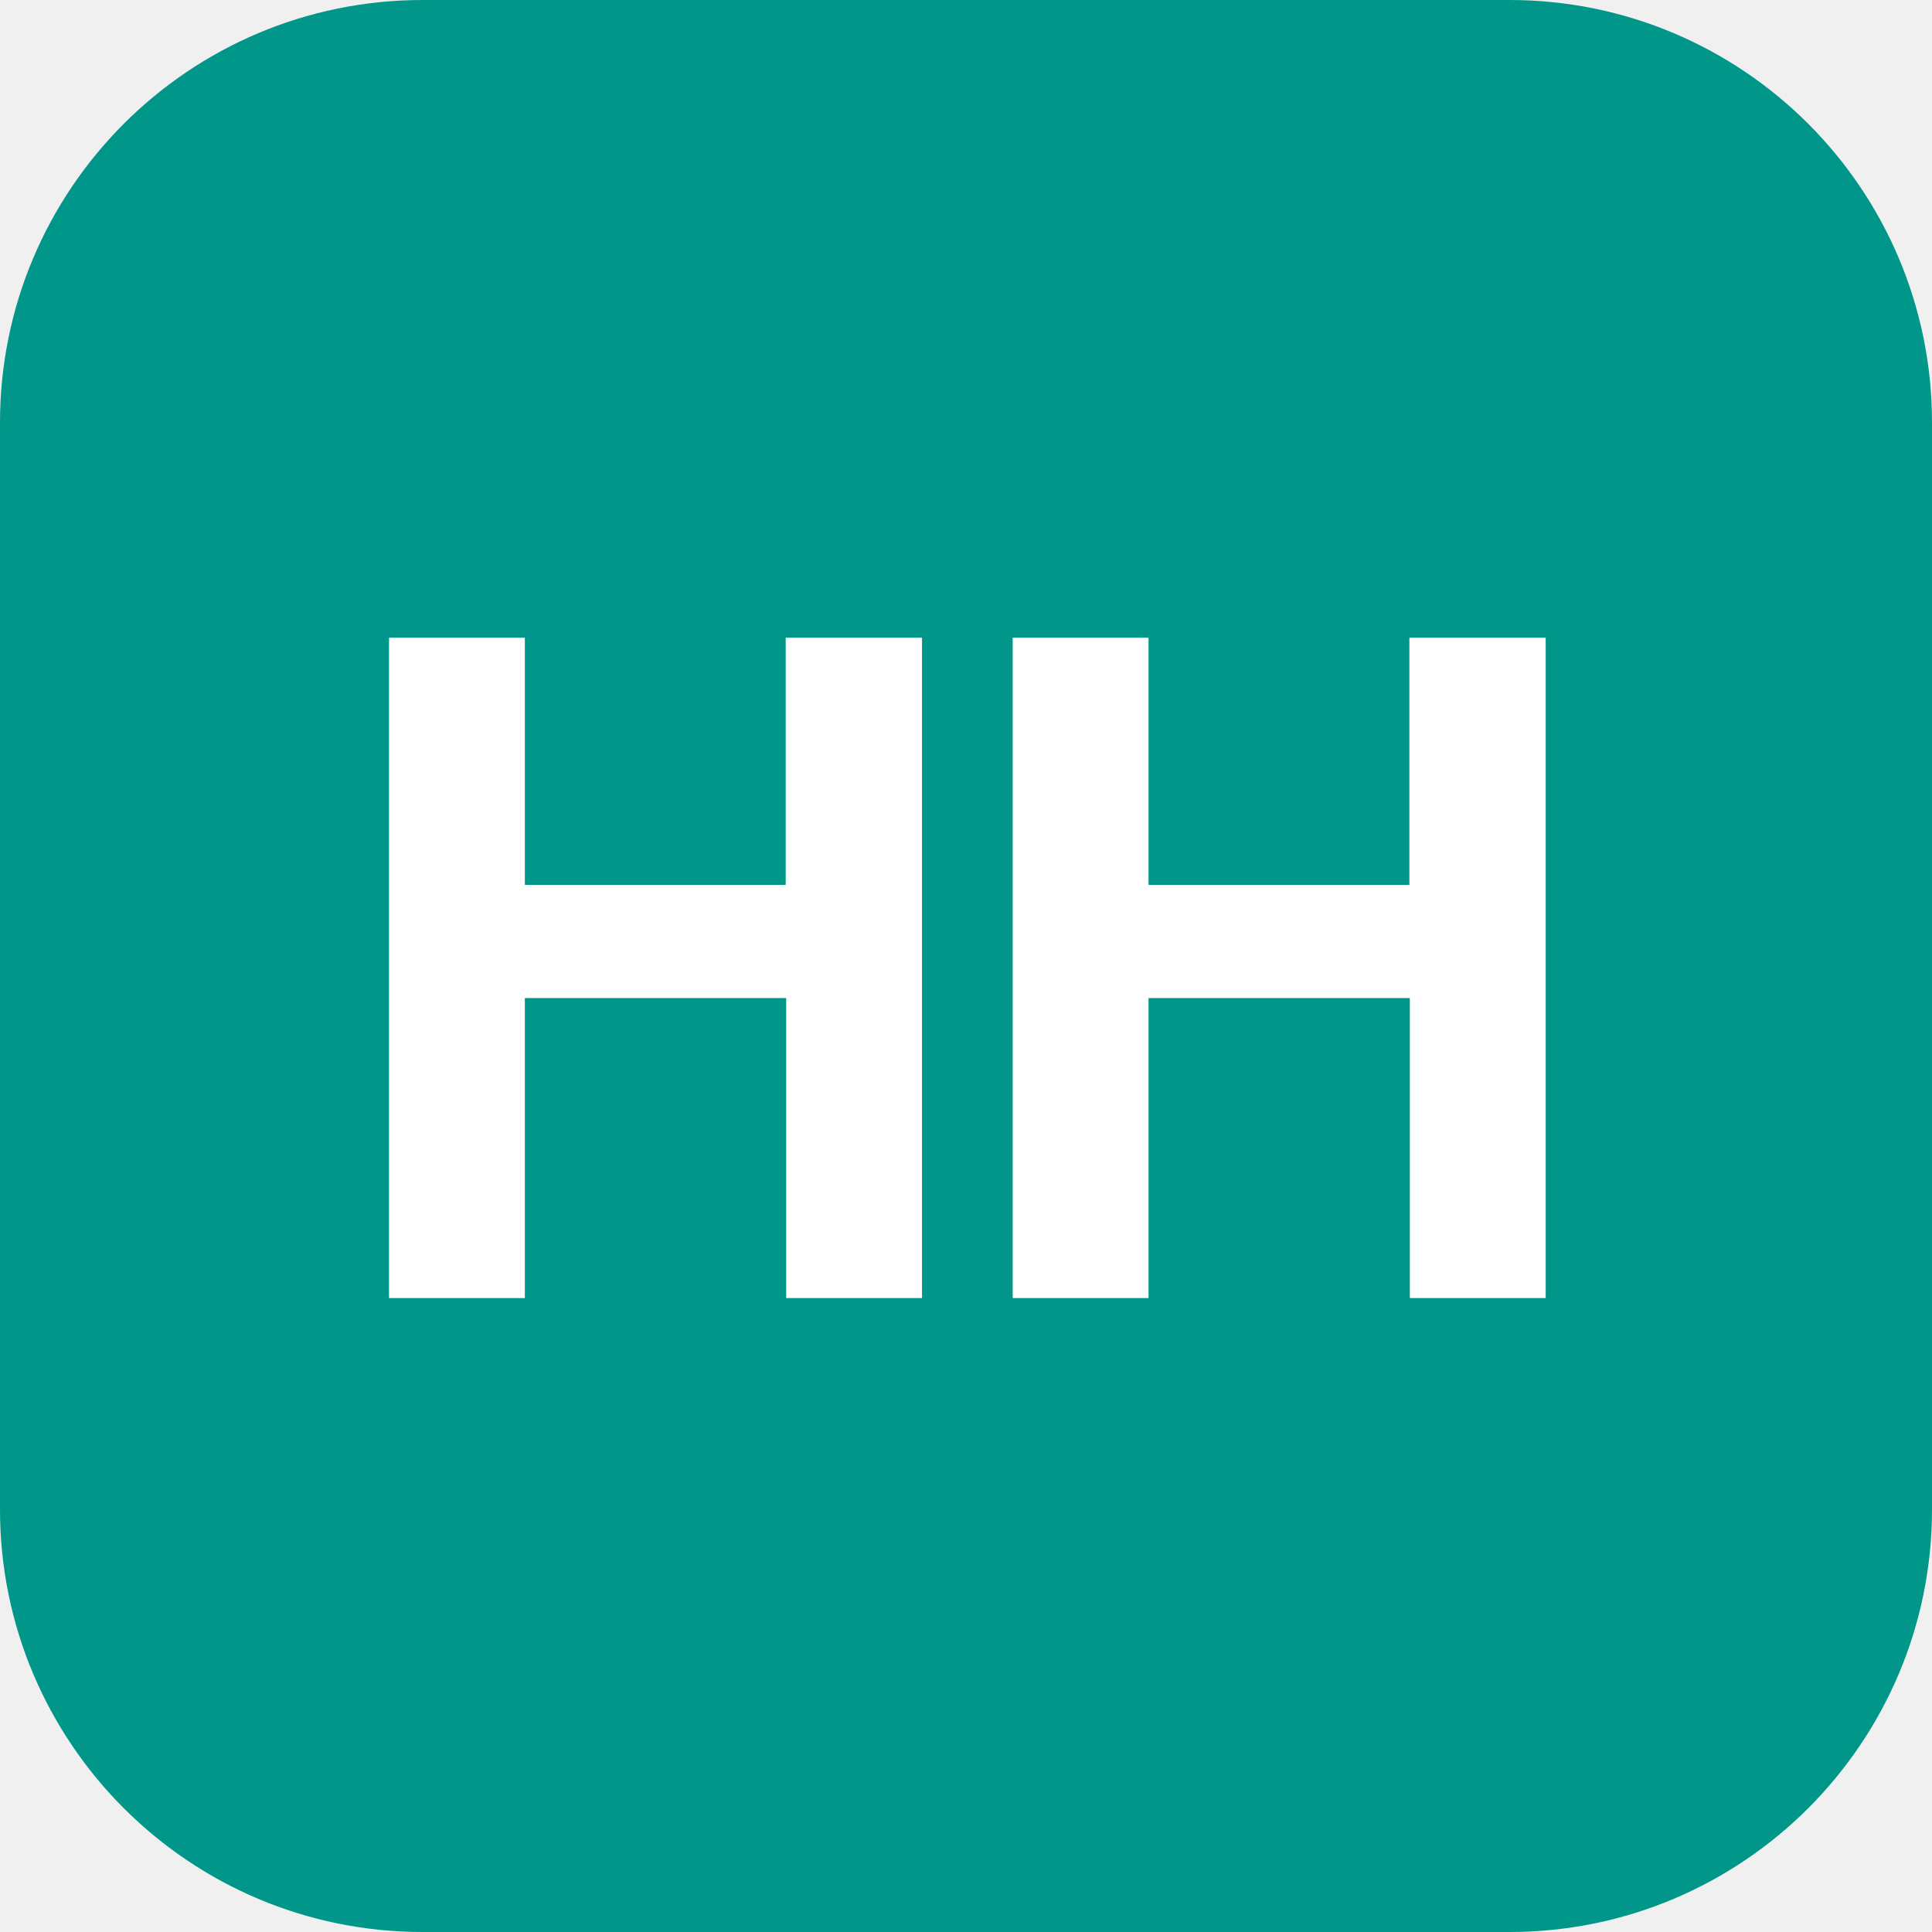
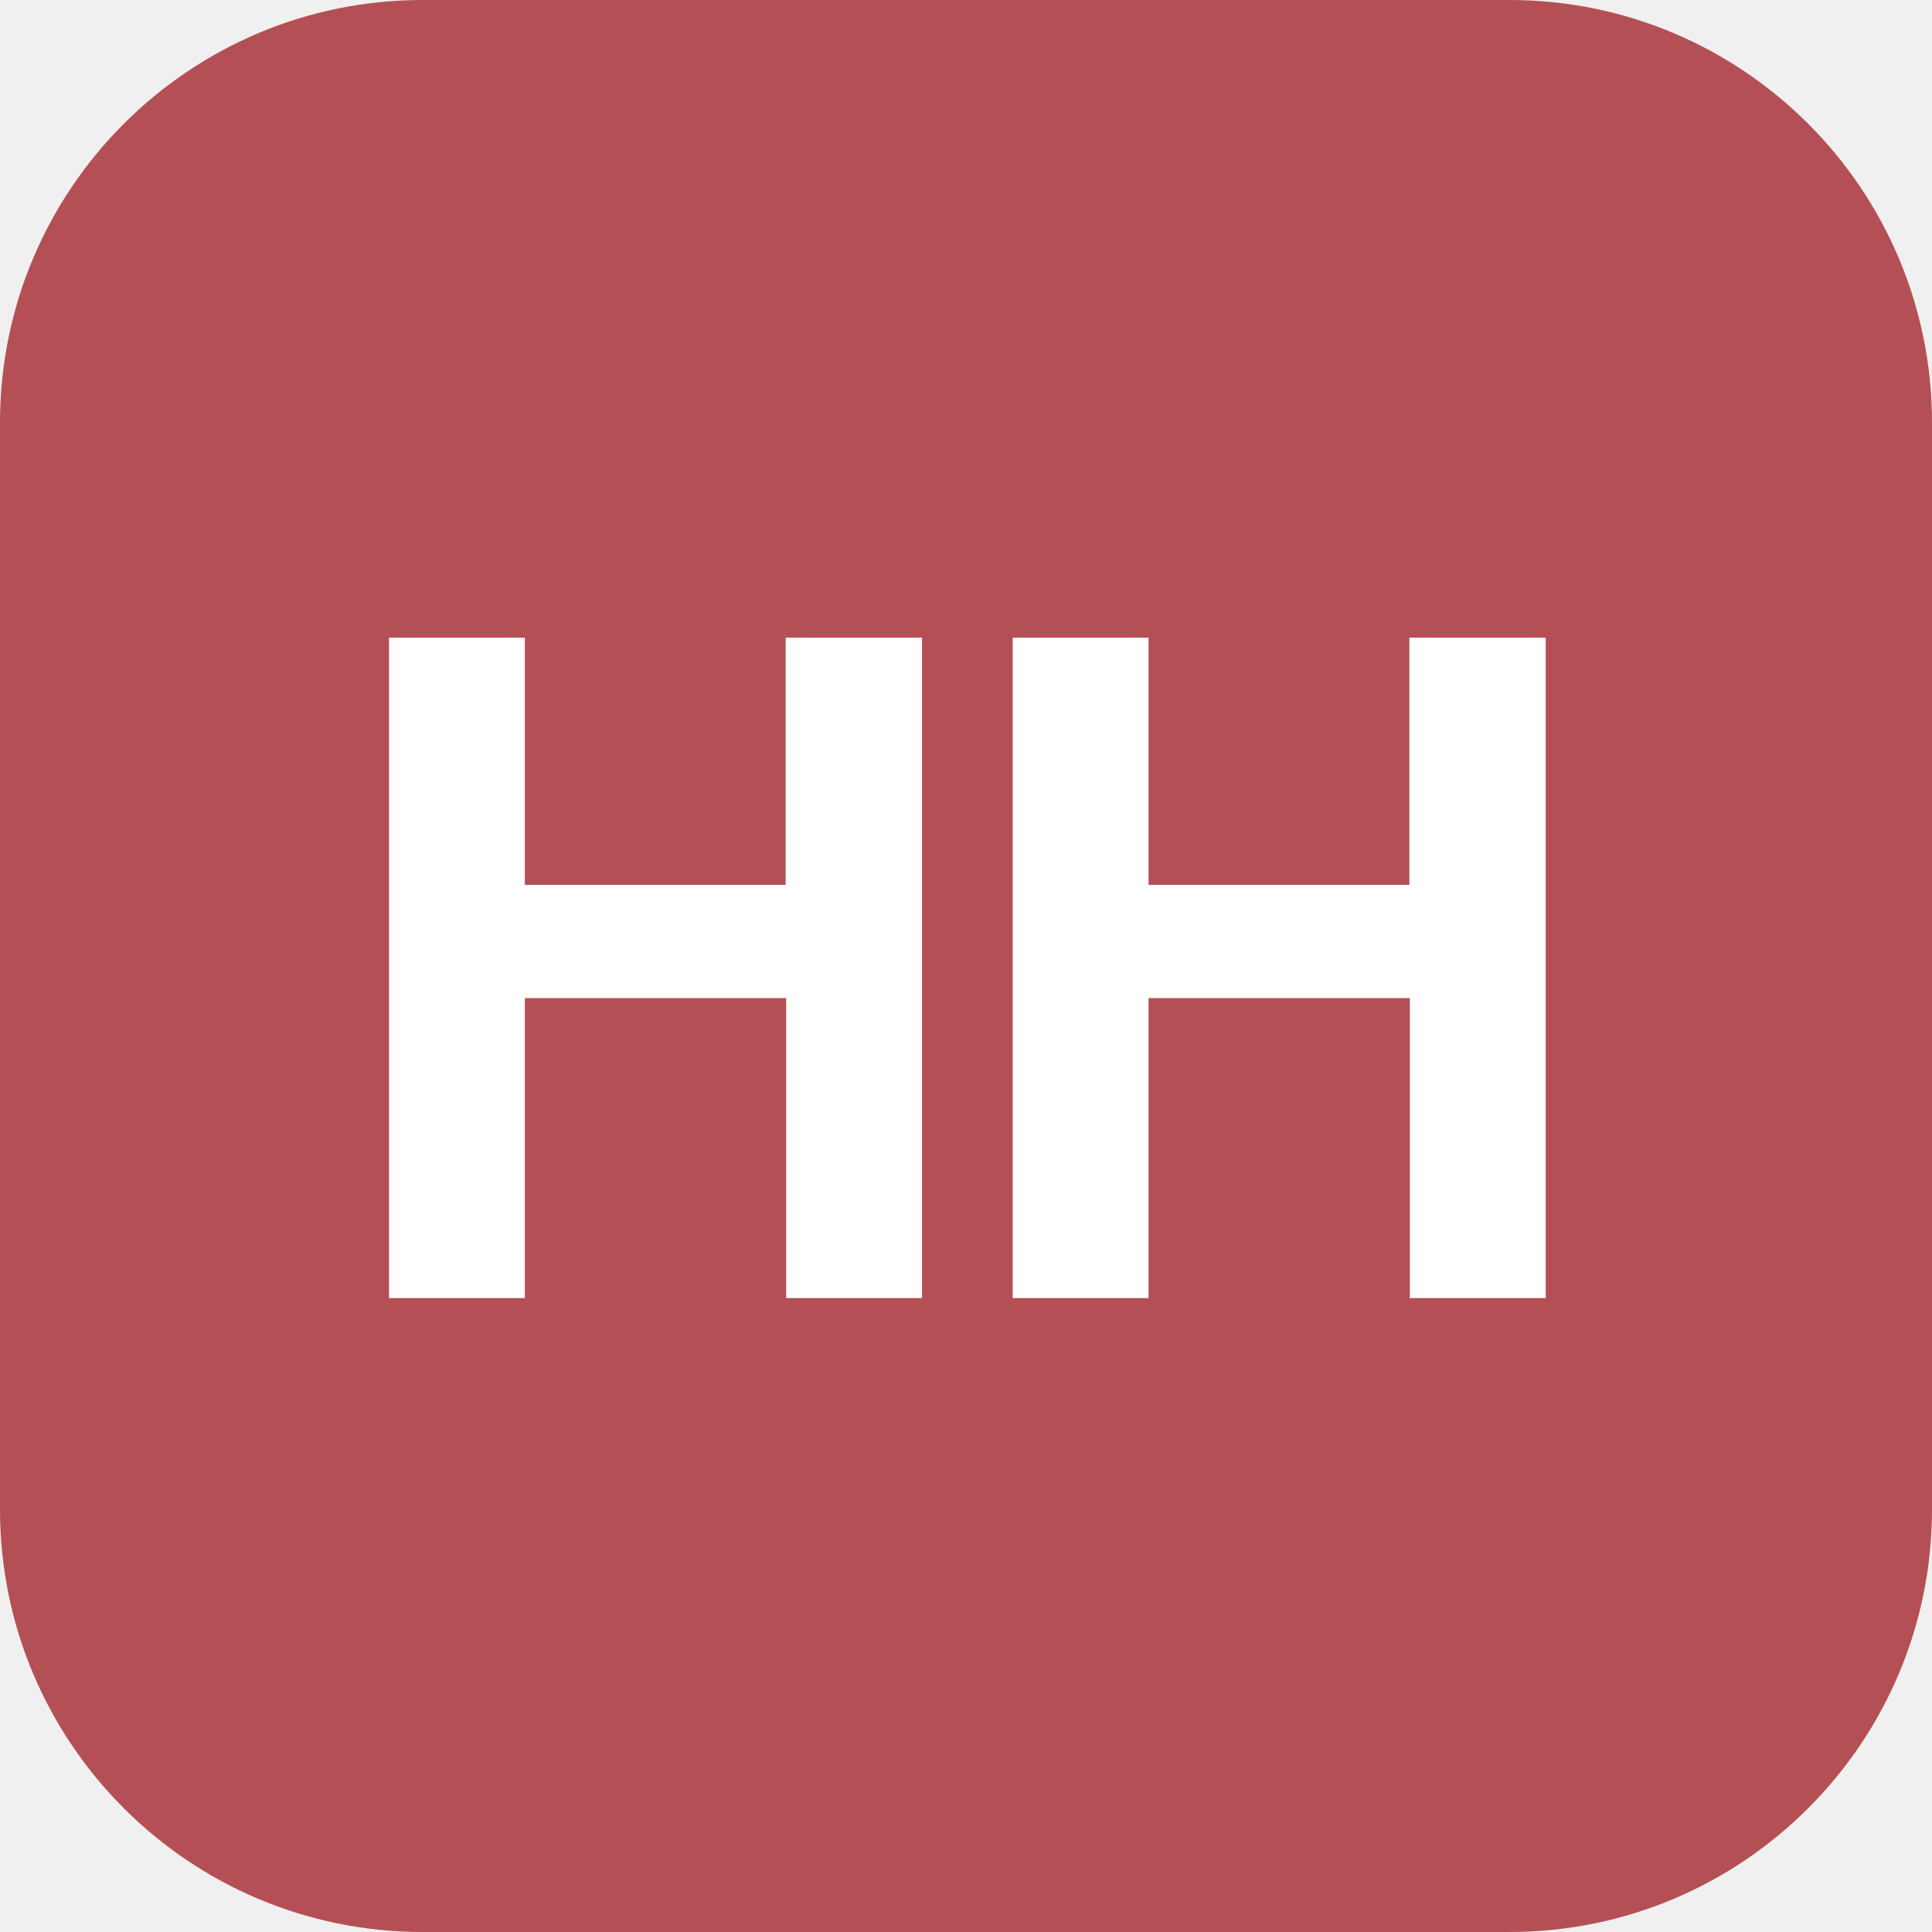
<svg xmlns="http://www.w3.org/2000/svg" viewBox="0 0 64 64" width="64" height="64">
-   <rect width="64" height="64" rx="14" fill="#009689" />
+   <rect width="64" height="64" rx="14" fill="#B45055" />
  <text x="32" y="43" text-anchor="middle" font-family="'Helvetica Neue', Helvetica, Arial, sans-serif" font-size="30" font-weight="700" letter-spacing="-1" fill="#ffffff">HH</text>
</svg>
